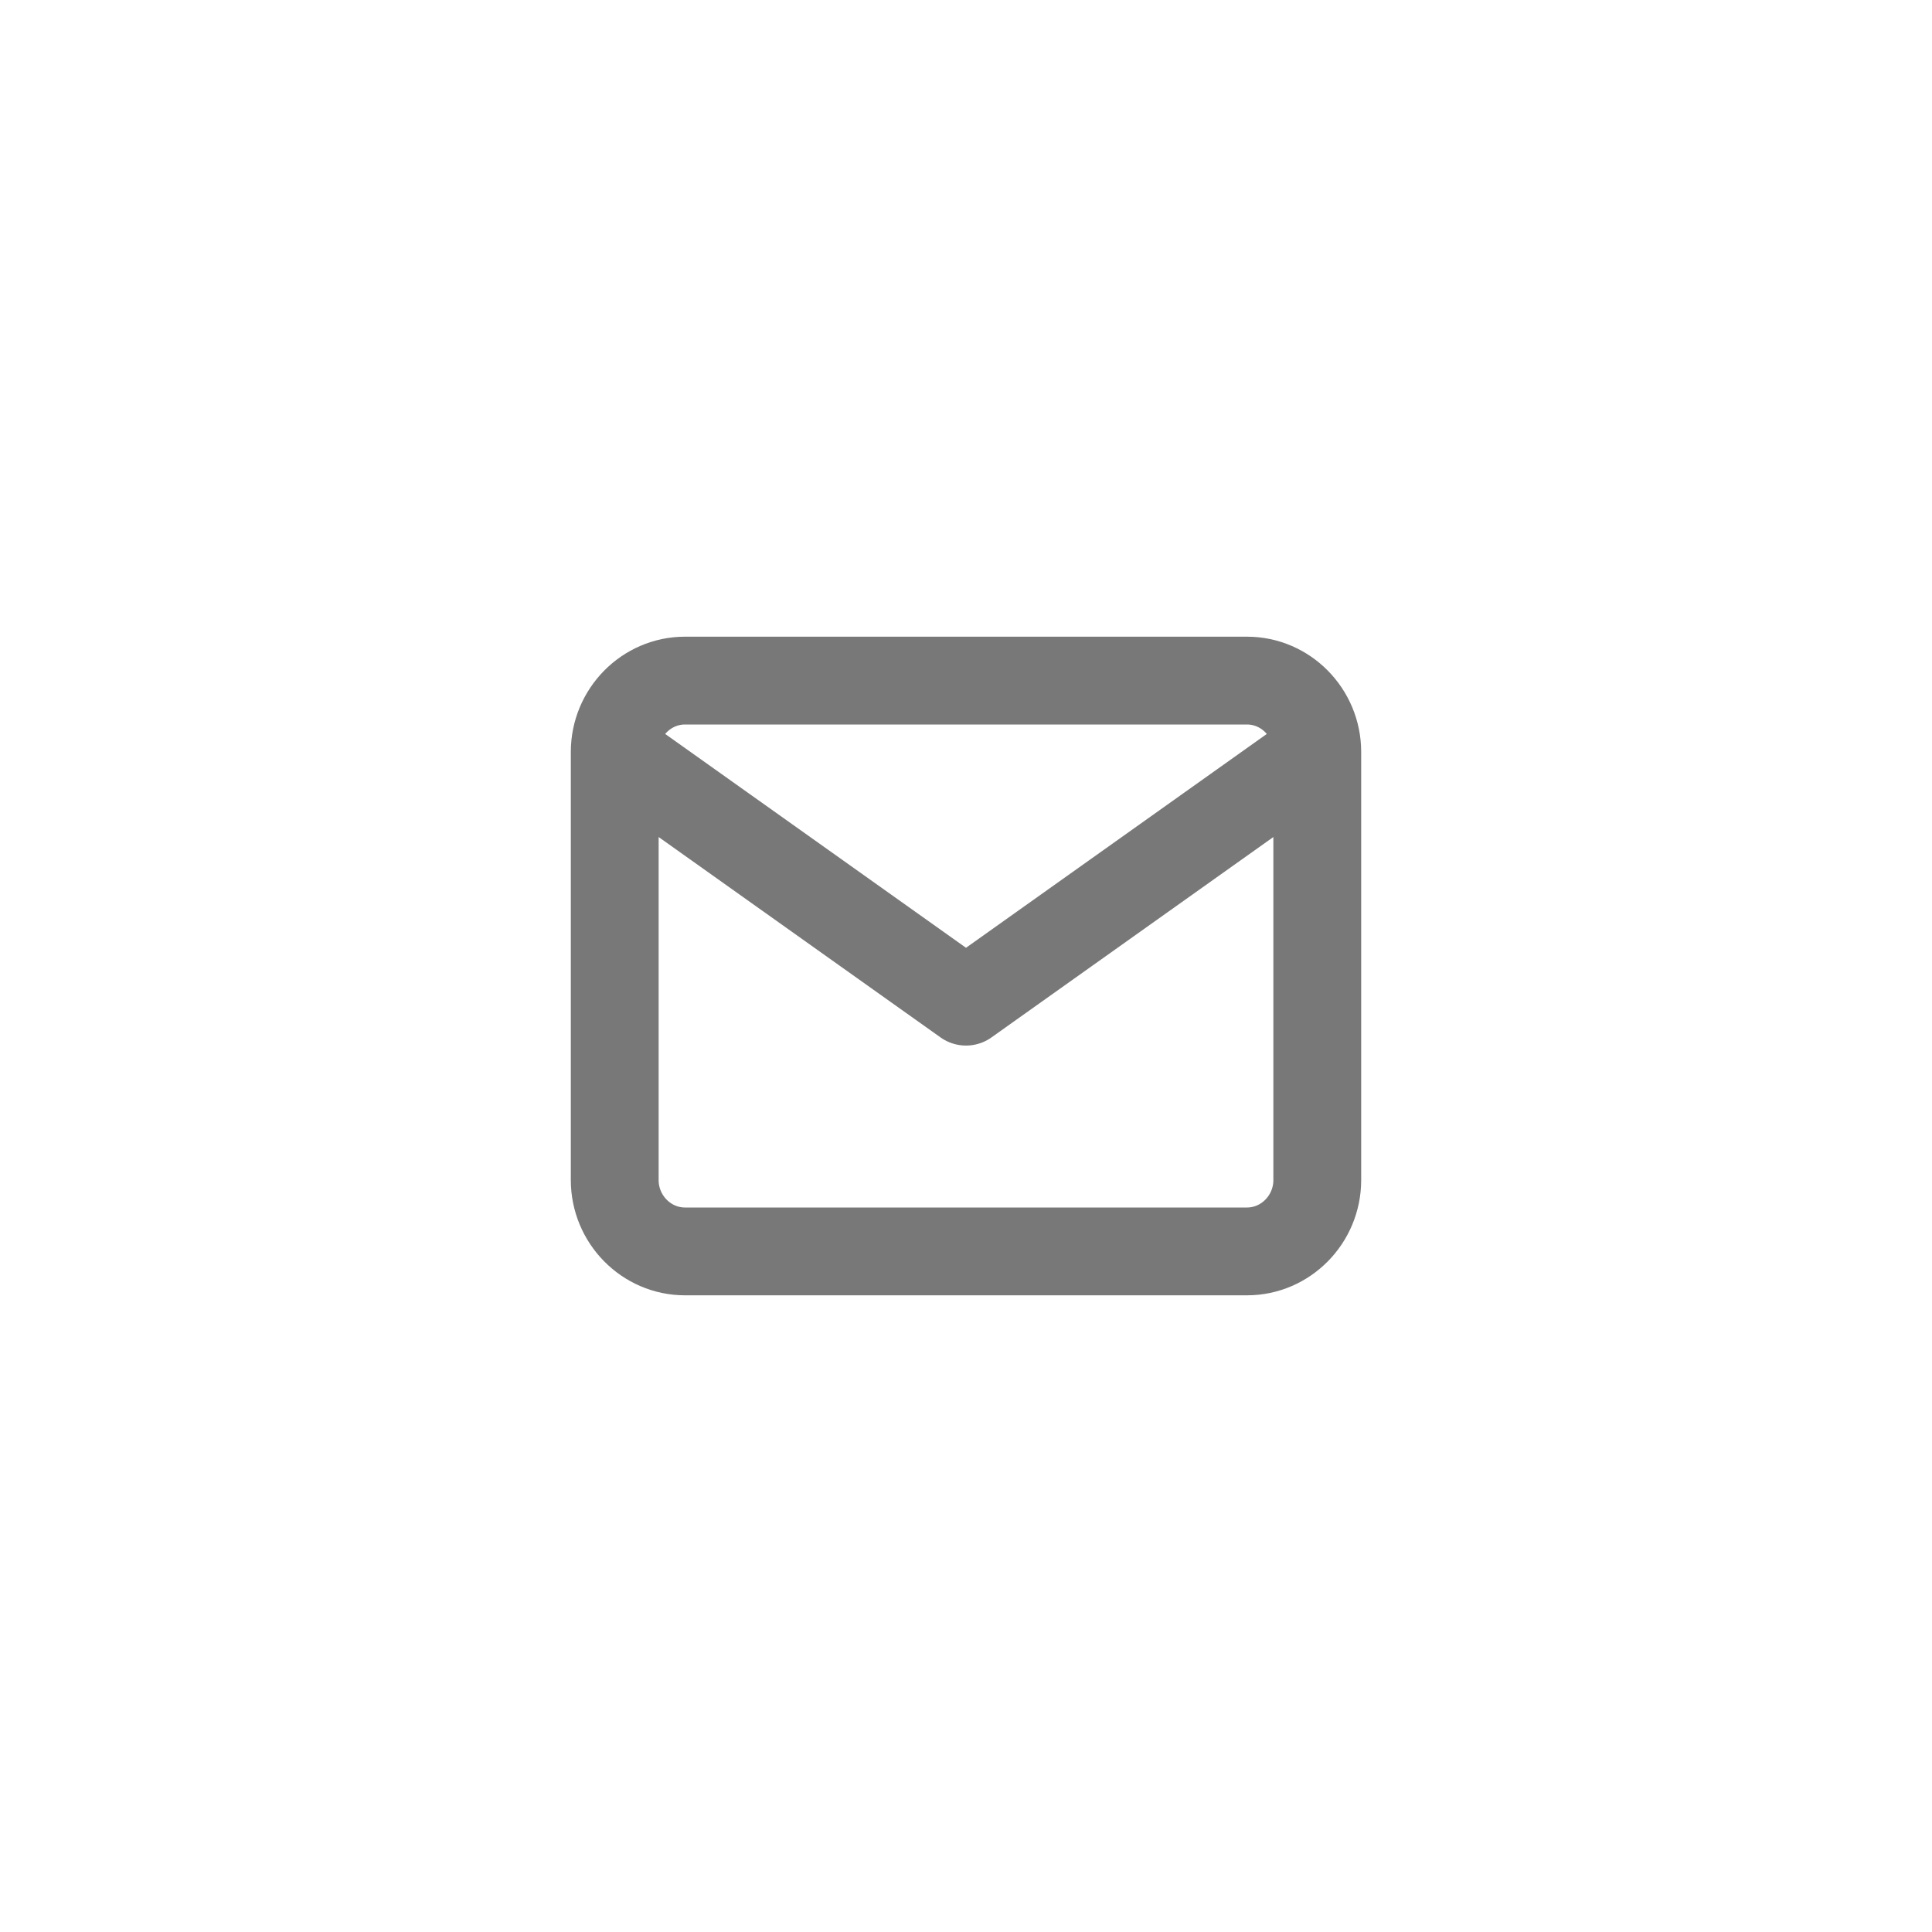
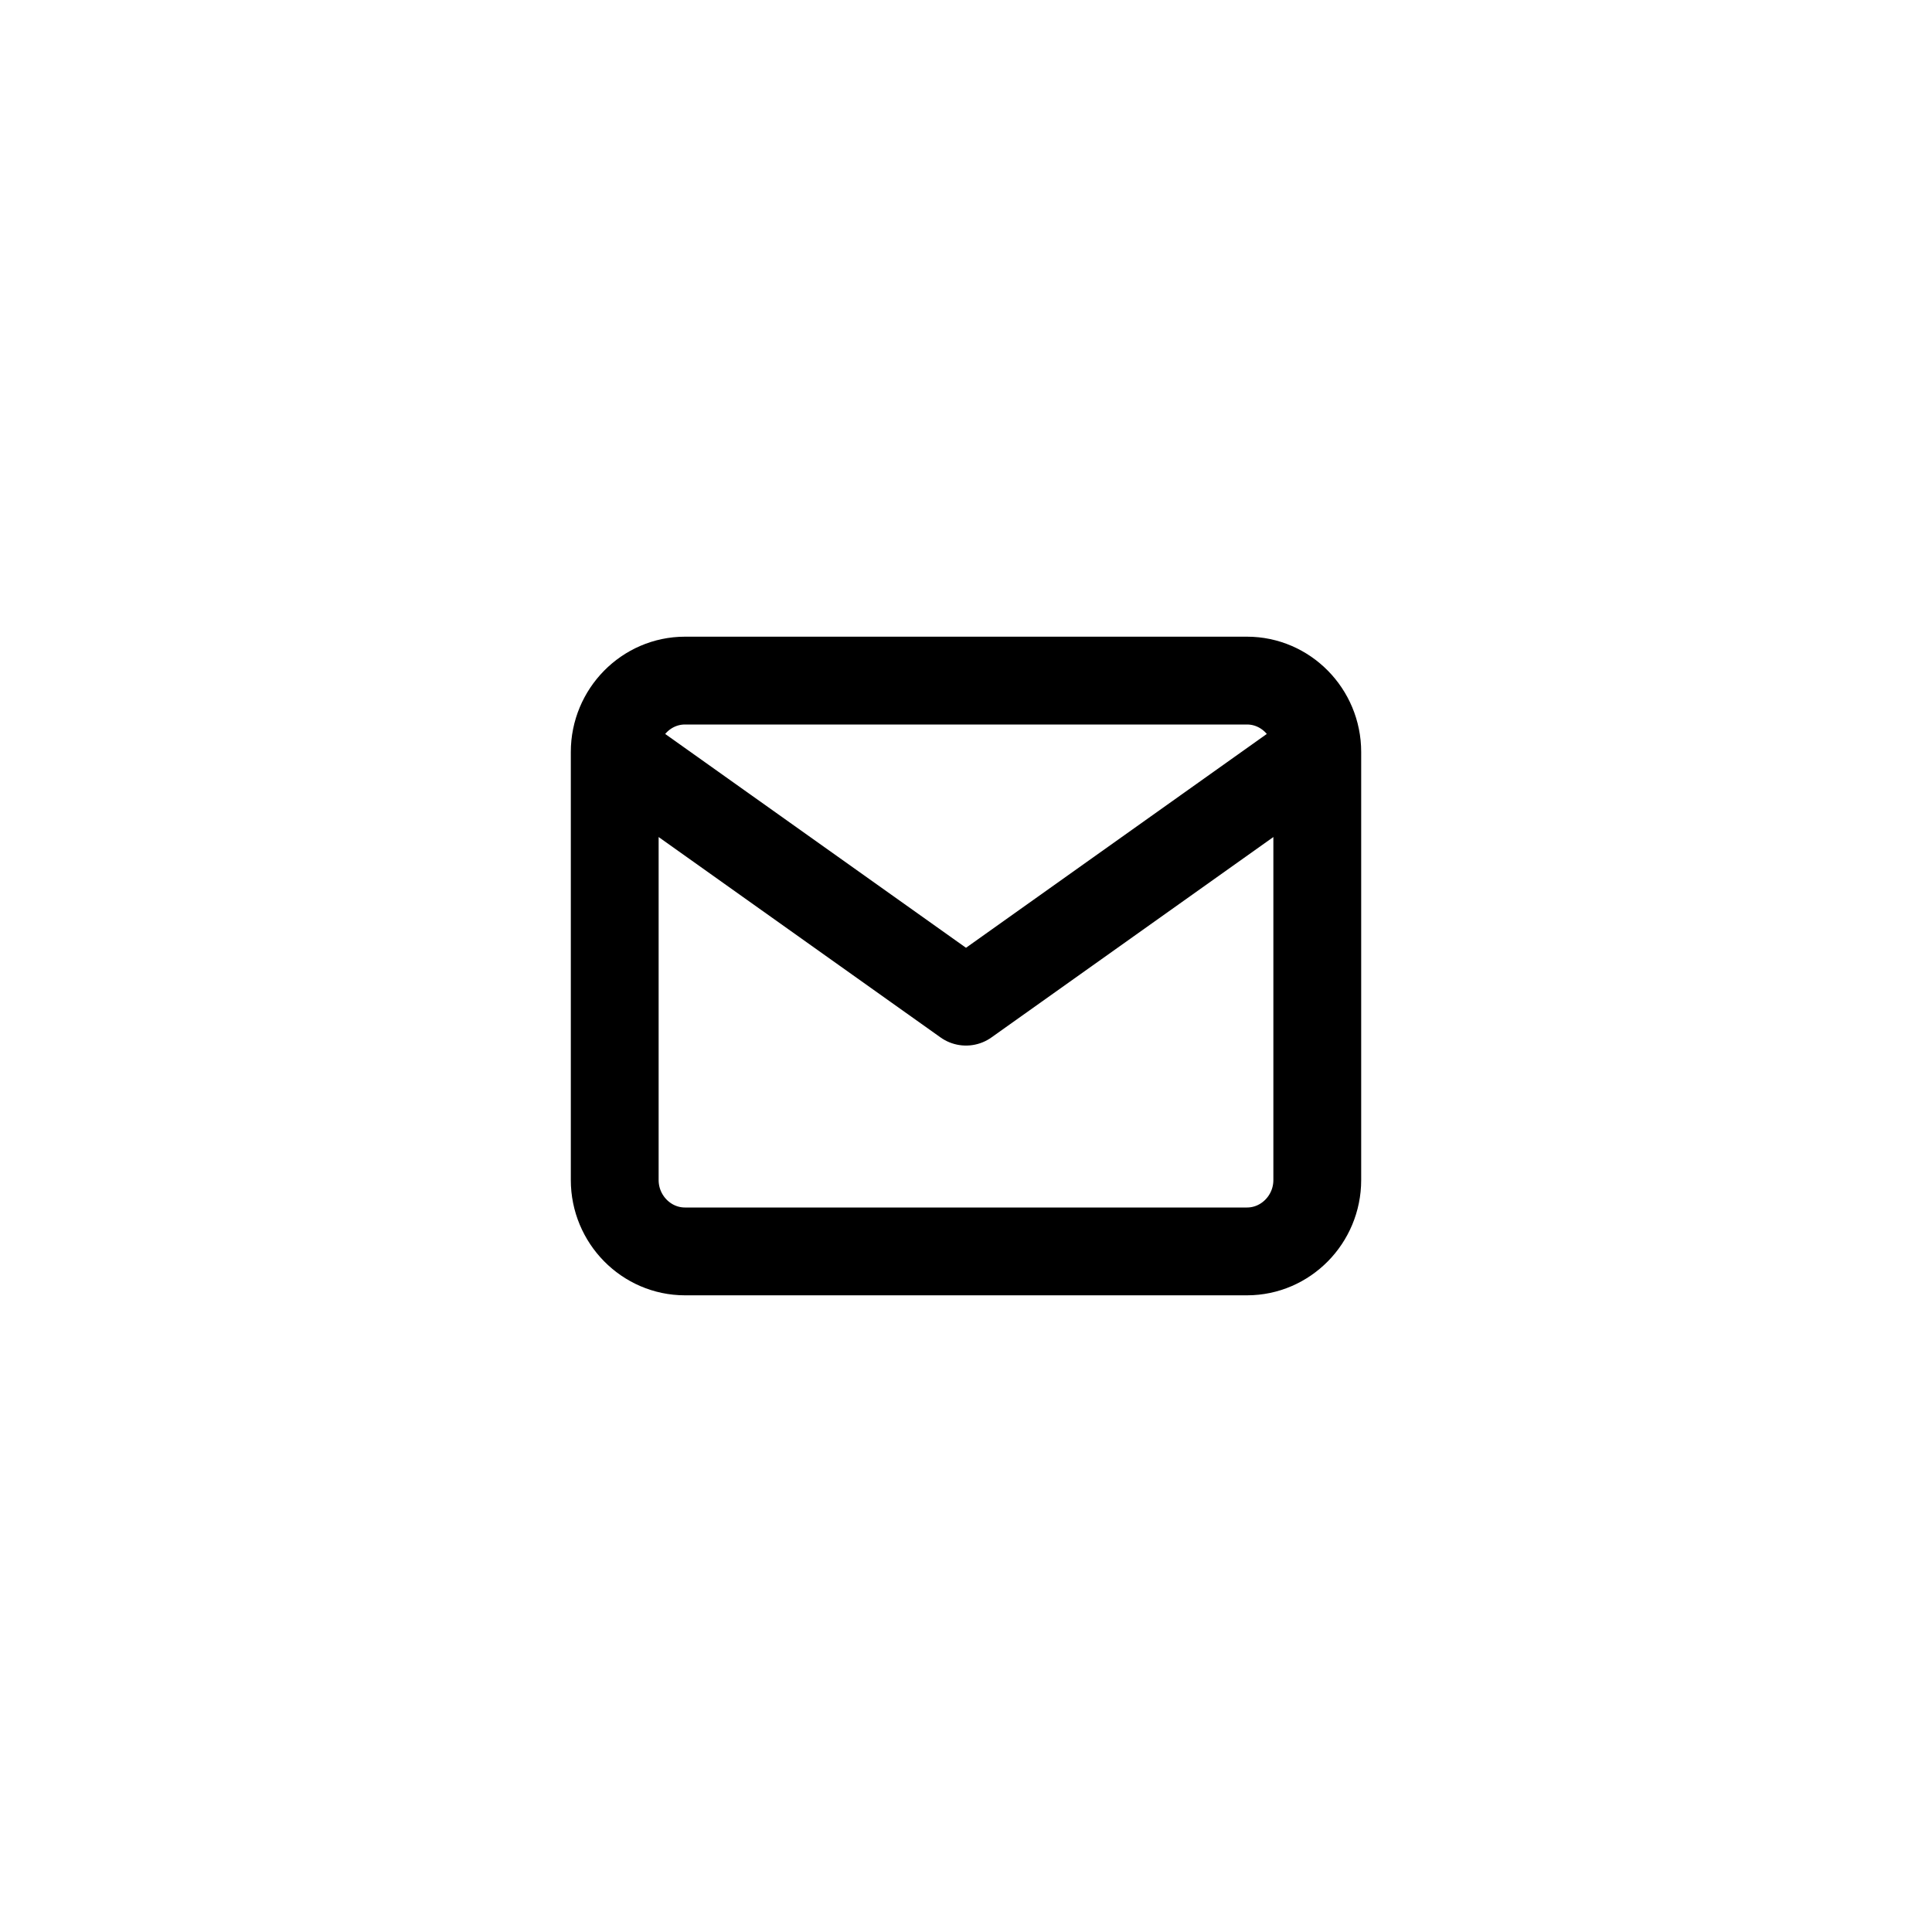
<svg xmlns="http://www.w3.org/2000/svg" width="44" height="44" viewBox="0 0 44 44" fill="none">
-   <path d="M30 17.125C30 16.231 29.28 15.5 28.4 15.5H15.6C14.72 15.5 14 16.231 14 17.125M30 17.125V26.875C30 27.769 29.28 28.5 28.4 28.5H15.6C14.72 28.5 14 27.769 14 26.875V17.125M30 17.125L22 22.812L14 17.125" stroke="#787878" stroke-width="2" stroke-linecap="round" stroke-linejoin="round" />
+   <path d="M30 17.125C30 16.231 29.28 15.5 28.4 15.5H15.6C14.72 15.5 14 16.231 14 17.125M30 17.125V26.875C30 27.769 29.28 28.5 28.4 28.5H15.6C14.72 28.5 14 27.769 14 26.875V17.125M30 17.125L22 22.812L14 17.125" stroke="currentColor" stroke-width="2" stroke-linecap="round" stroke-linejoin="round" />
</svg>
